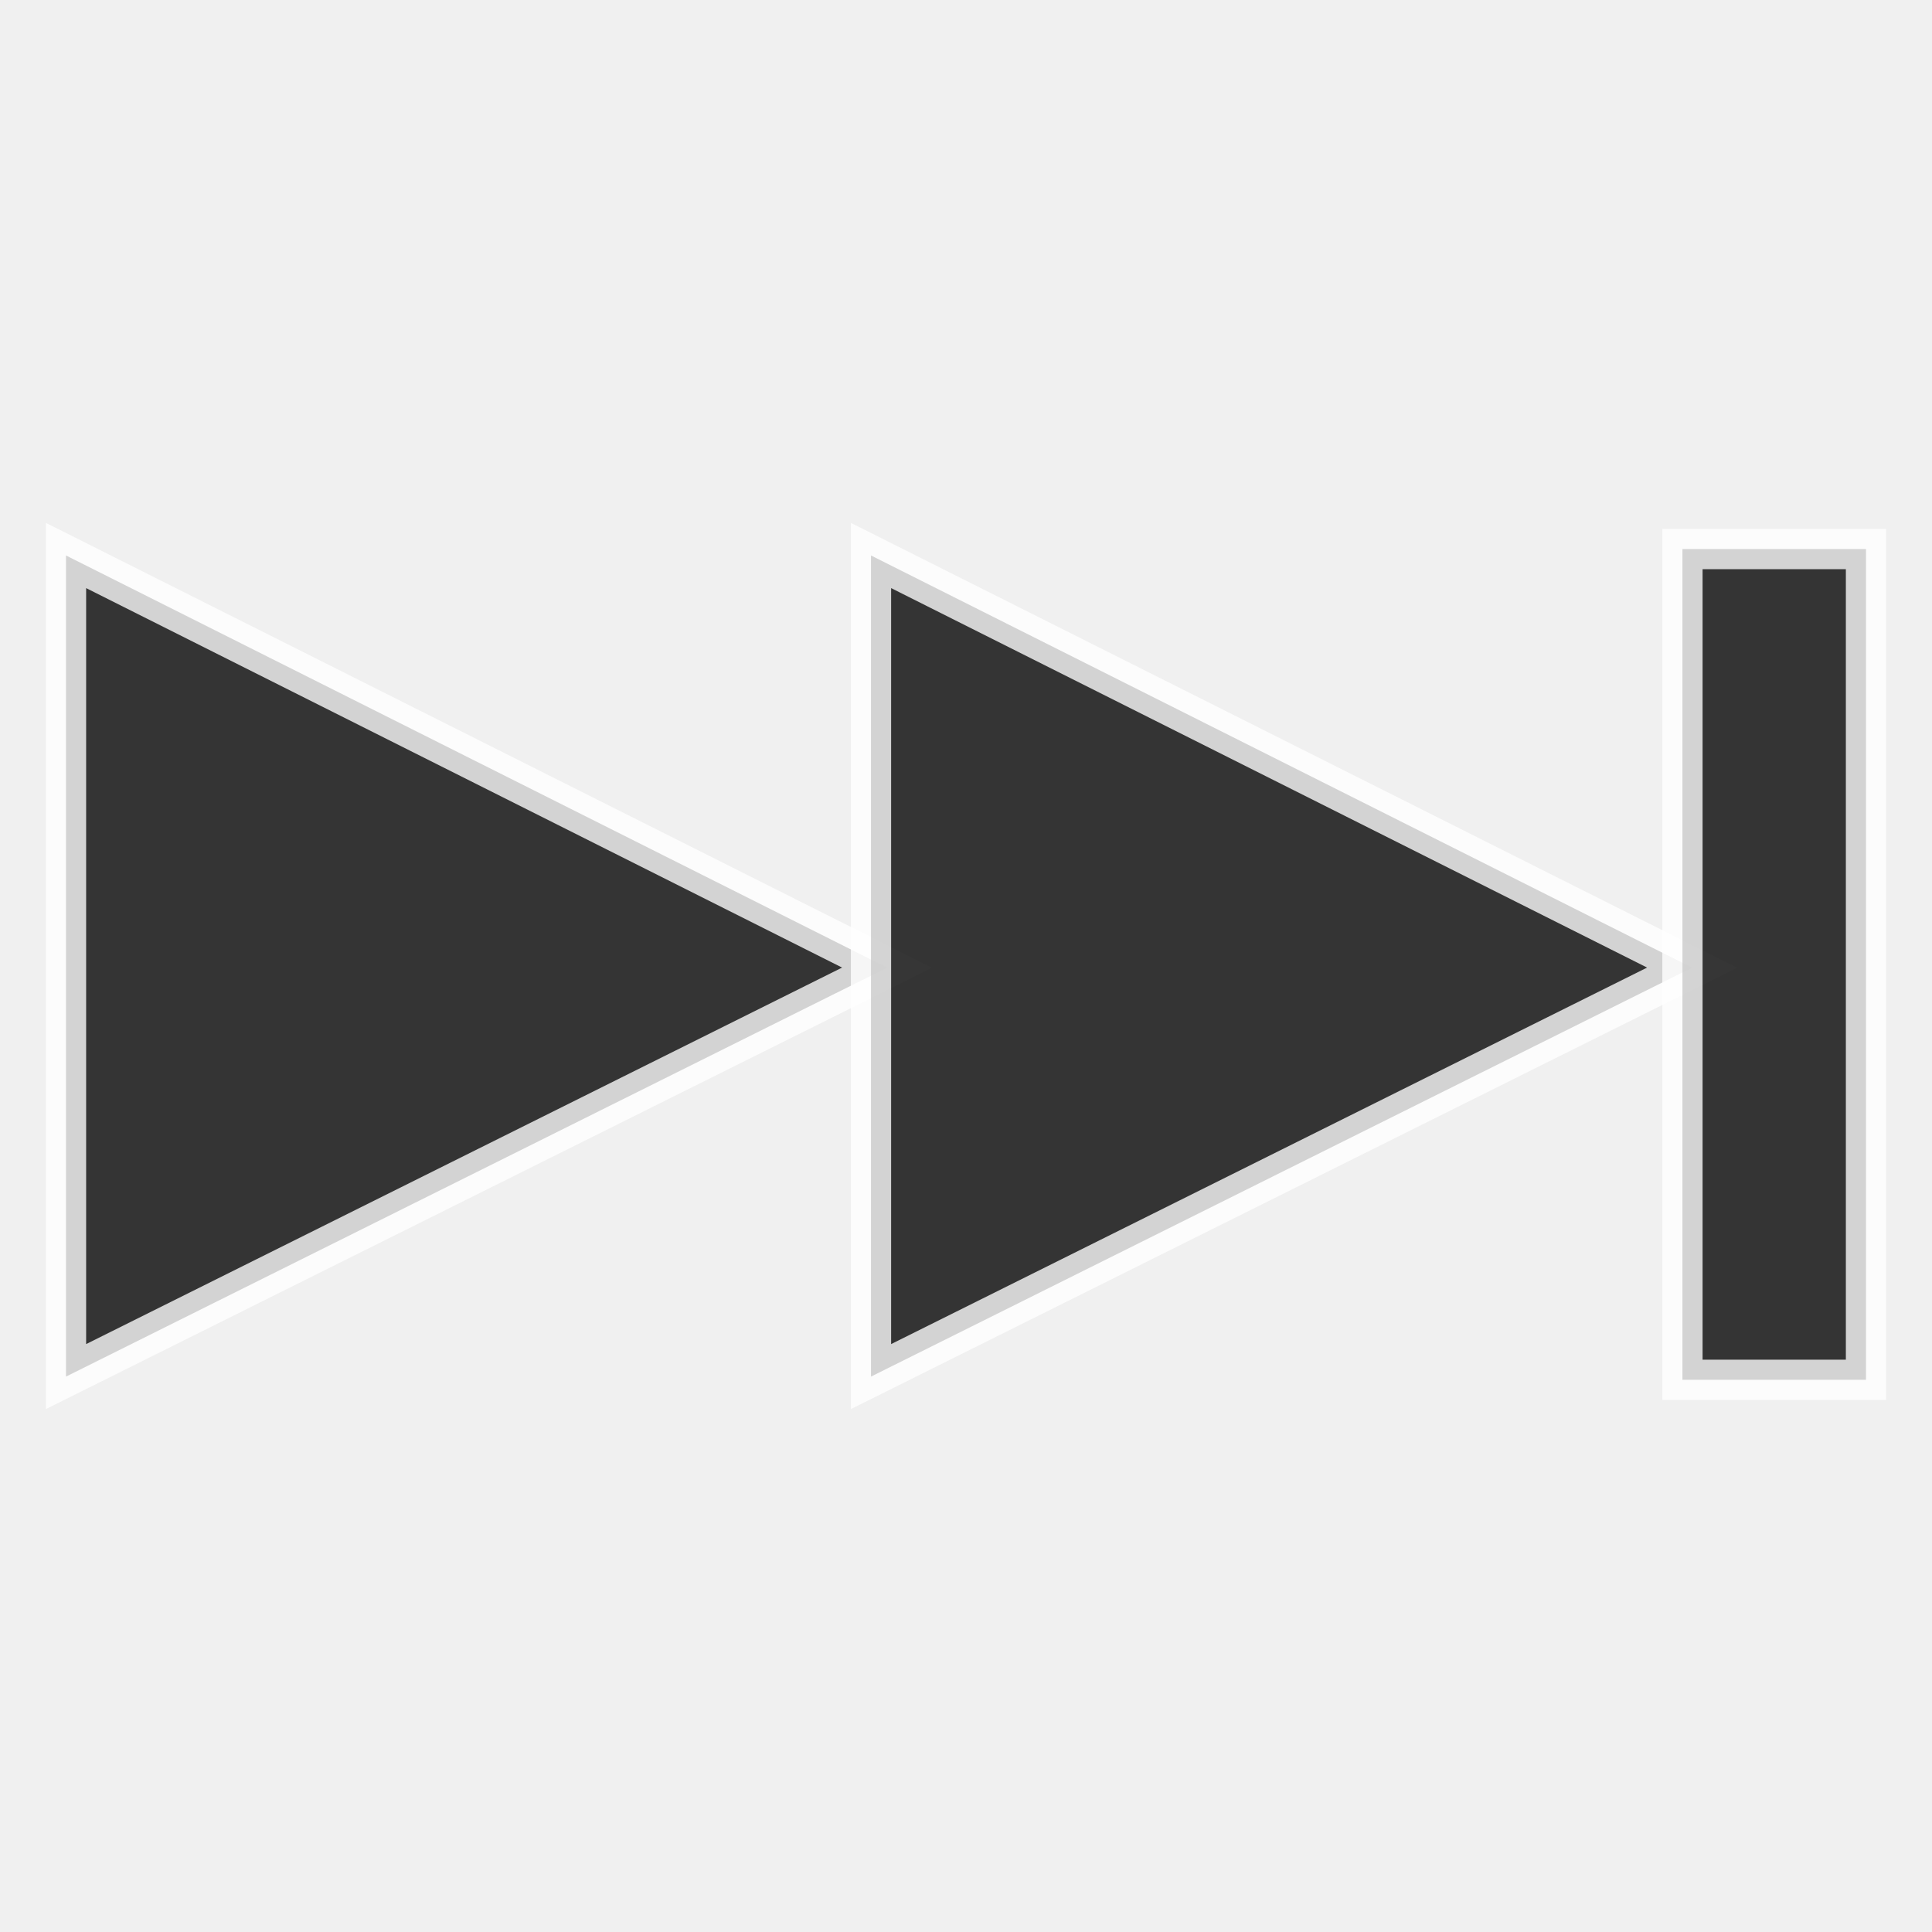
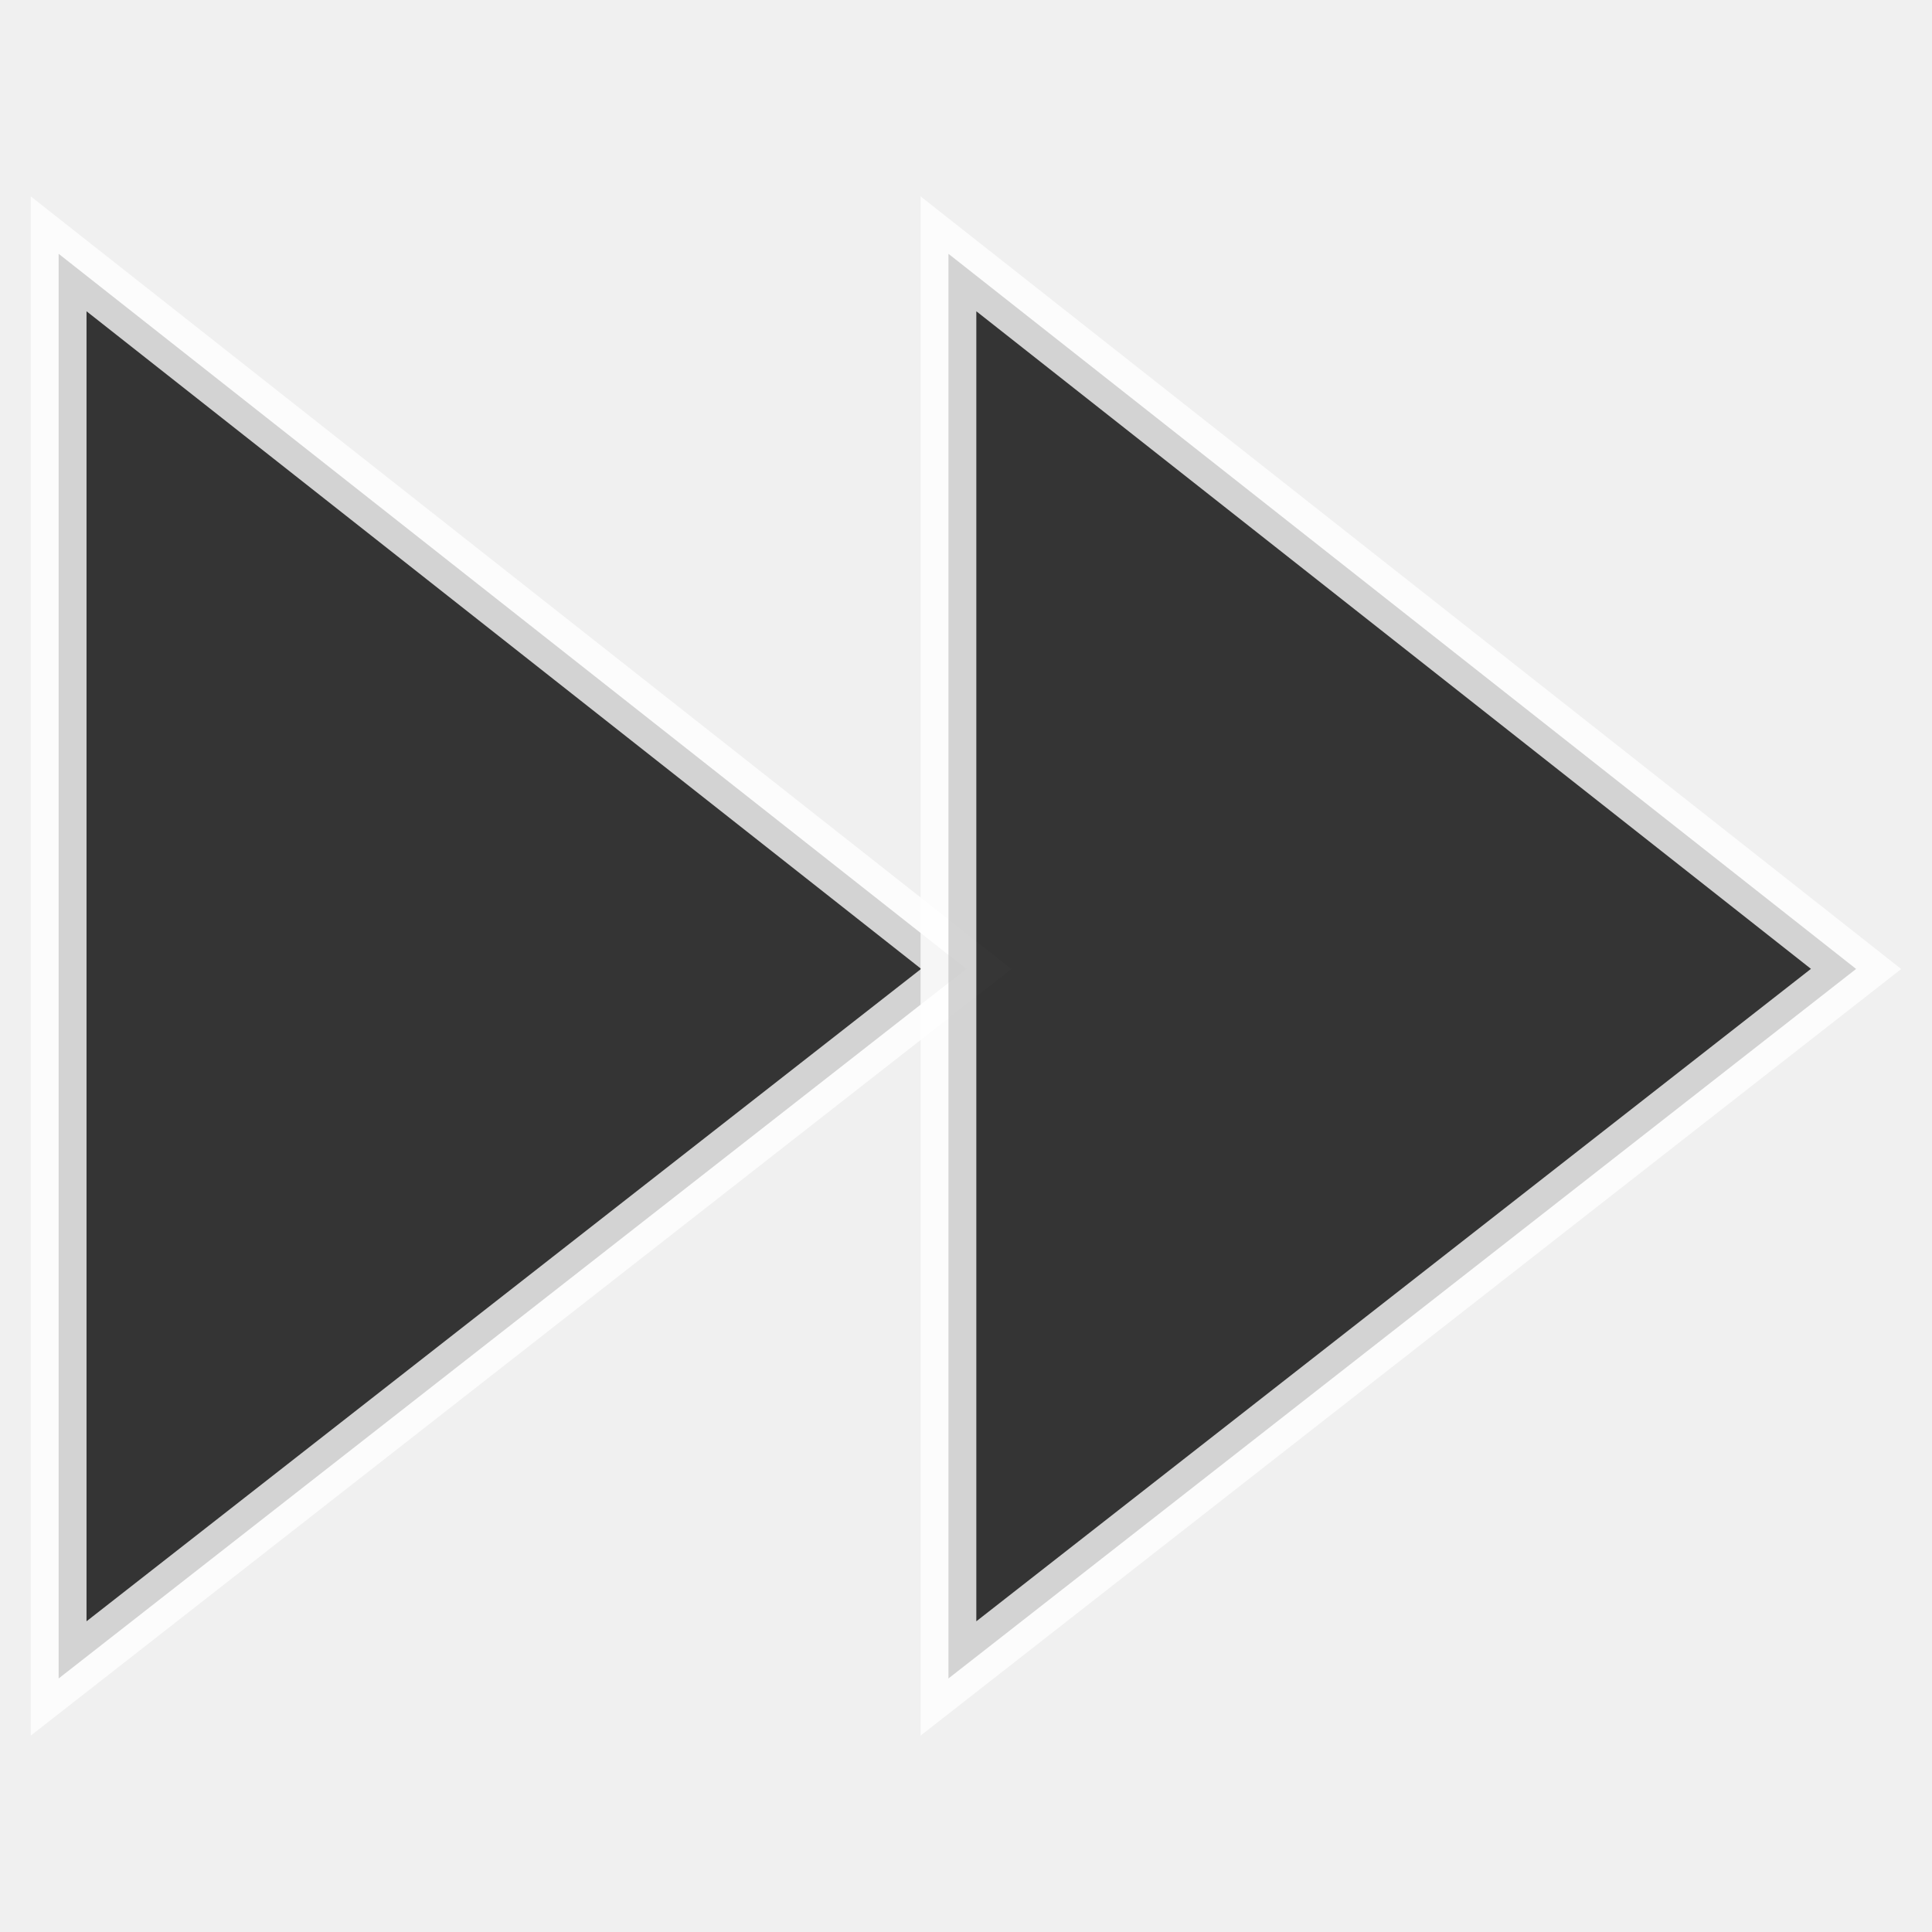
<svg xmlns="http://www.w3.org/2000/svg" version="1" viewBox="0 0 48 48" enable-background="new 0 0 48 48" id="svg4">
  <defs id="defs8">
    <pattern y="0" x="0" height="6" width="6" patternUnits="userSpaceOnUse" id="EMFhbasepattern" />
  </defs>
-   <path id="path73" d="M 1.64,34.201 22.04,24.041 1.64,13.801 Z" style="fill:#000000;fill-opacity:0.784;fill-rule:evenodd;stroke:#ffffff;stroke-width:1;stroke-linecap:butt;stroke-linejoin:miter;stroke-miterlimit:4;stroke-dasharray:none;stroke-opacity:0.784" />
-   <path id="path75" d="M 21.64,34.201 42.04,24.041 21.64,13.801 Z" style="fill:#000000;fill-opacity:0.784;fill-rule:evenodd;stroke:#ffffff;stroke-width:1;stroke-linecap:butt;stroke-linejoin:miter;stroke-miterlimit:4;stroke-dasharray:none;stroke-opacity:0.784" />
-   <path id="path77" d="m 41.8,34.281 h 4.56 V 13.641 h -4.56 z" style="fill:#000000;fill-opacity:0.784;fill-rule:evenodd;stroke:#ffffff;stroke-width:1;stroke-linecap:butt;stroke-linejoin:miter;stroke-miterlimit:4;stroke-dasharray:none;stroke-opacity:0.784" />
+   <path id="path73" d="M 1.457,41.701 24.007,24.073 1.457,6.306 Z" style="fill:#000000;fill-opacity:0.784;fill-rule:evenodd;stroke:#ffffff;stroke-width:1.385;stroke-linecap:butt;stroke-linejoin:miter;stroke-miterlimit:4;stroke-dasharray:none;stroke-opacity:0.784" />
+   <path id="path75" d="M 23.564,41.701 46.114,24.073 23.564,6.306 Z" style="fill:#000000;fill-opacity:0.784;fill-rule:evenodd;stroke:#ffffff;stroke-width:1.385;stroke-linecap:butt;stroke-linejoin:miter;stroke-miterlimit:4;stroke-dasharray:none;stroke-opacity:0.784" />
</svg>
